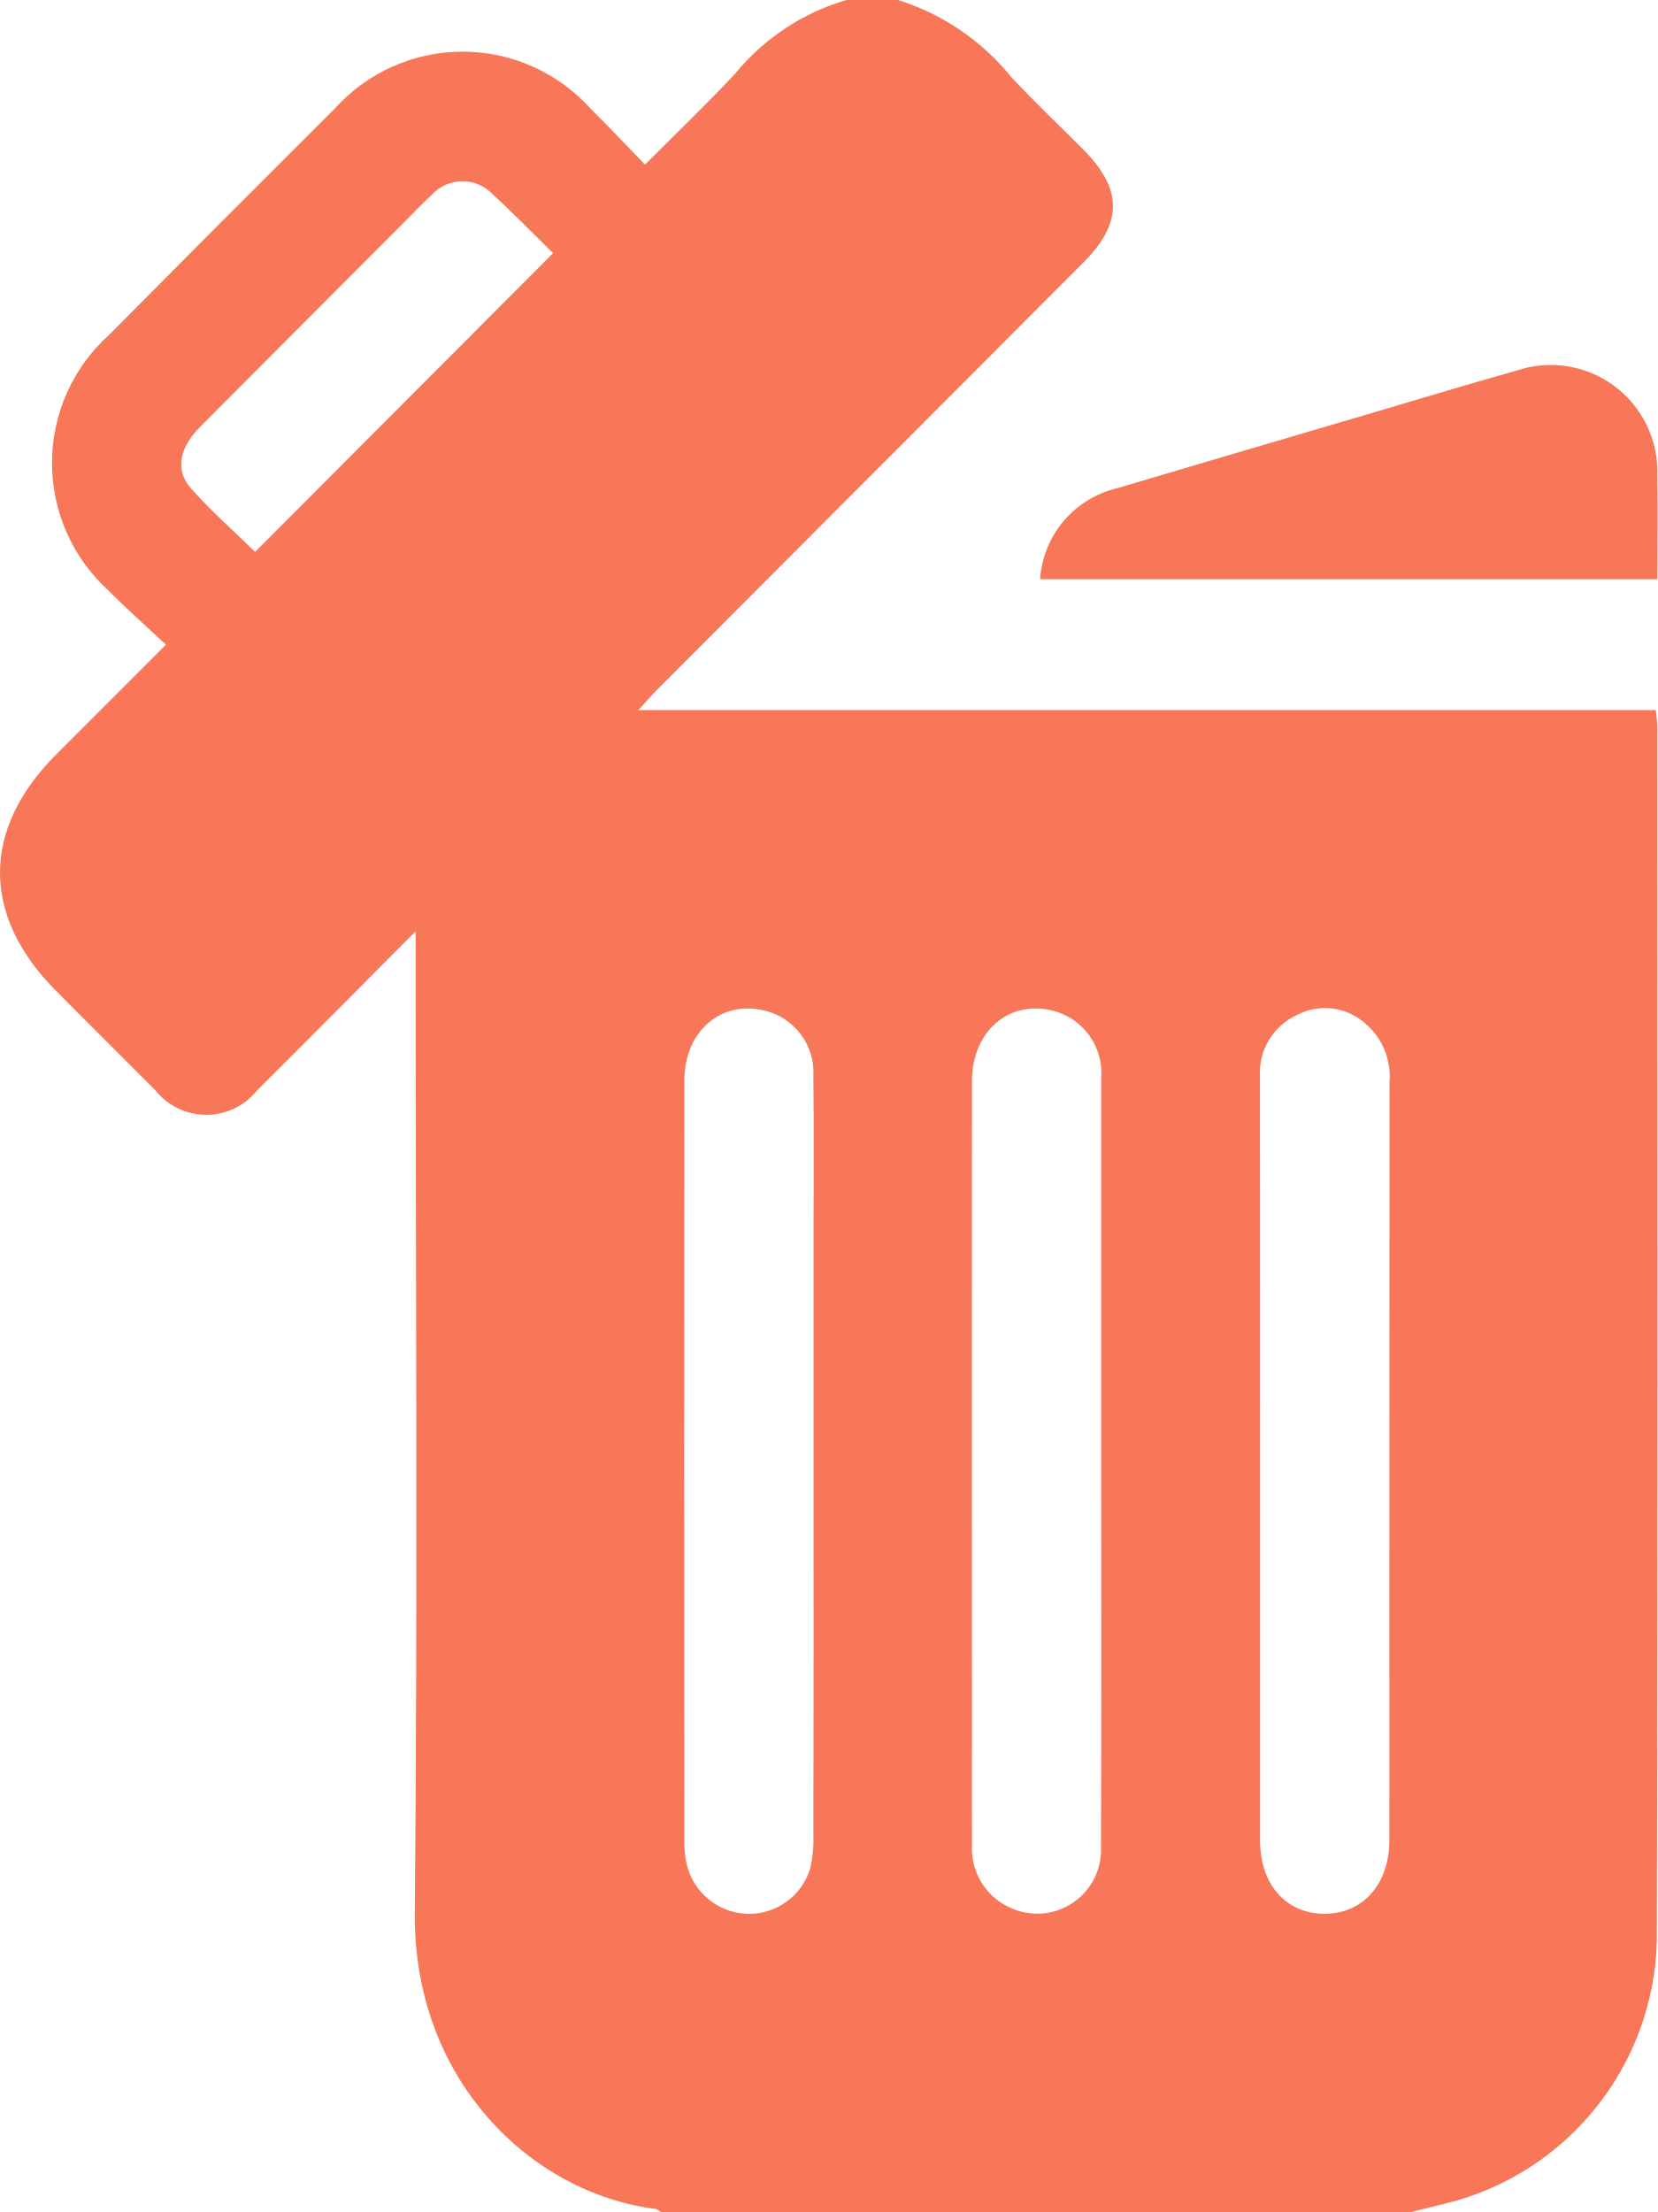
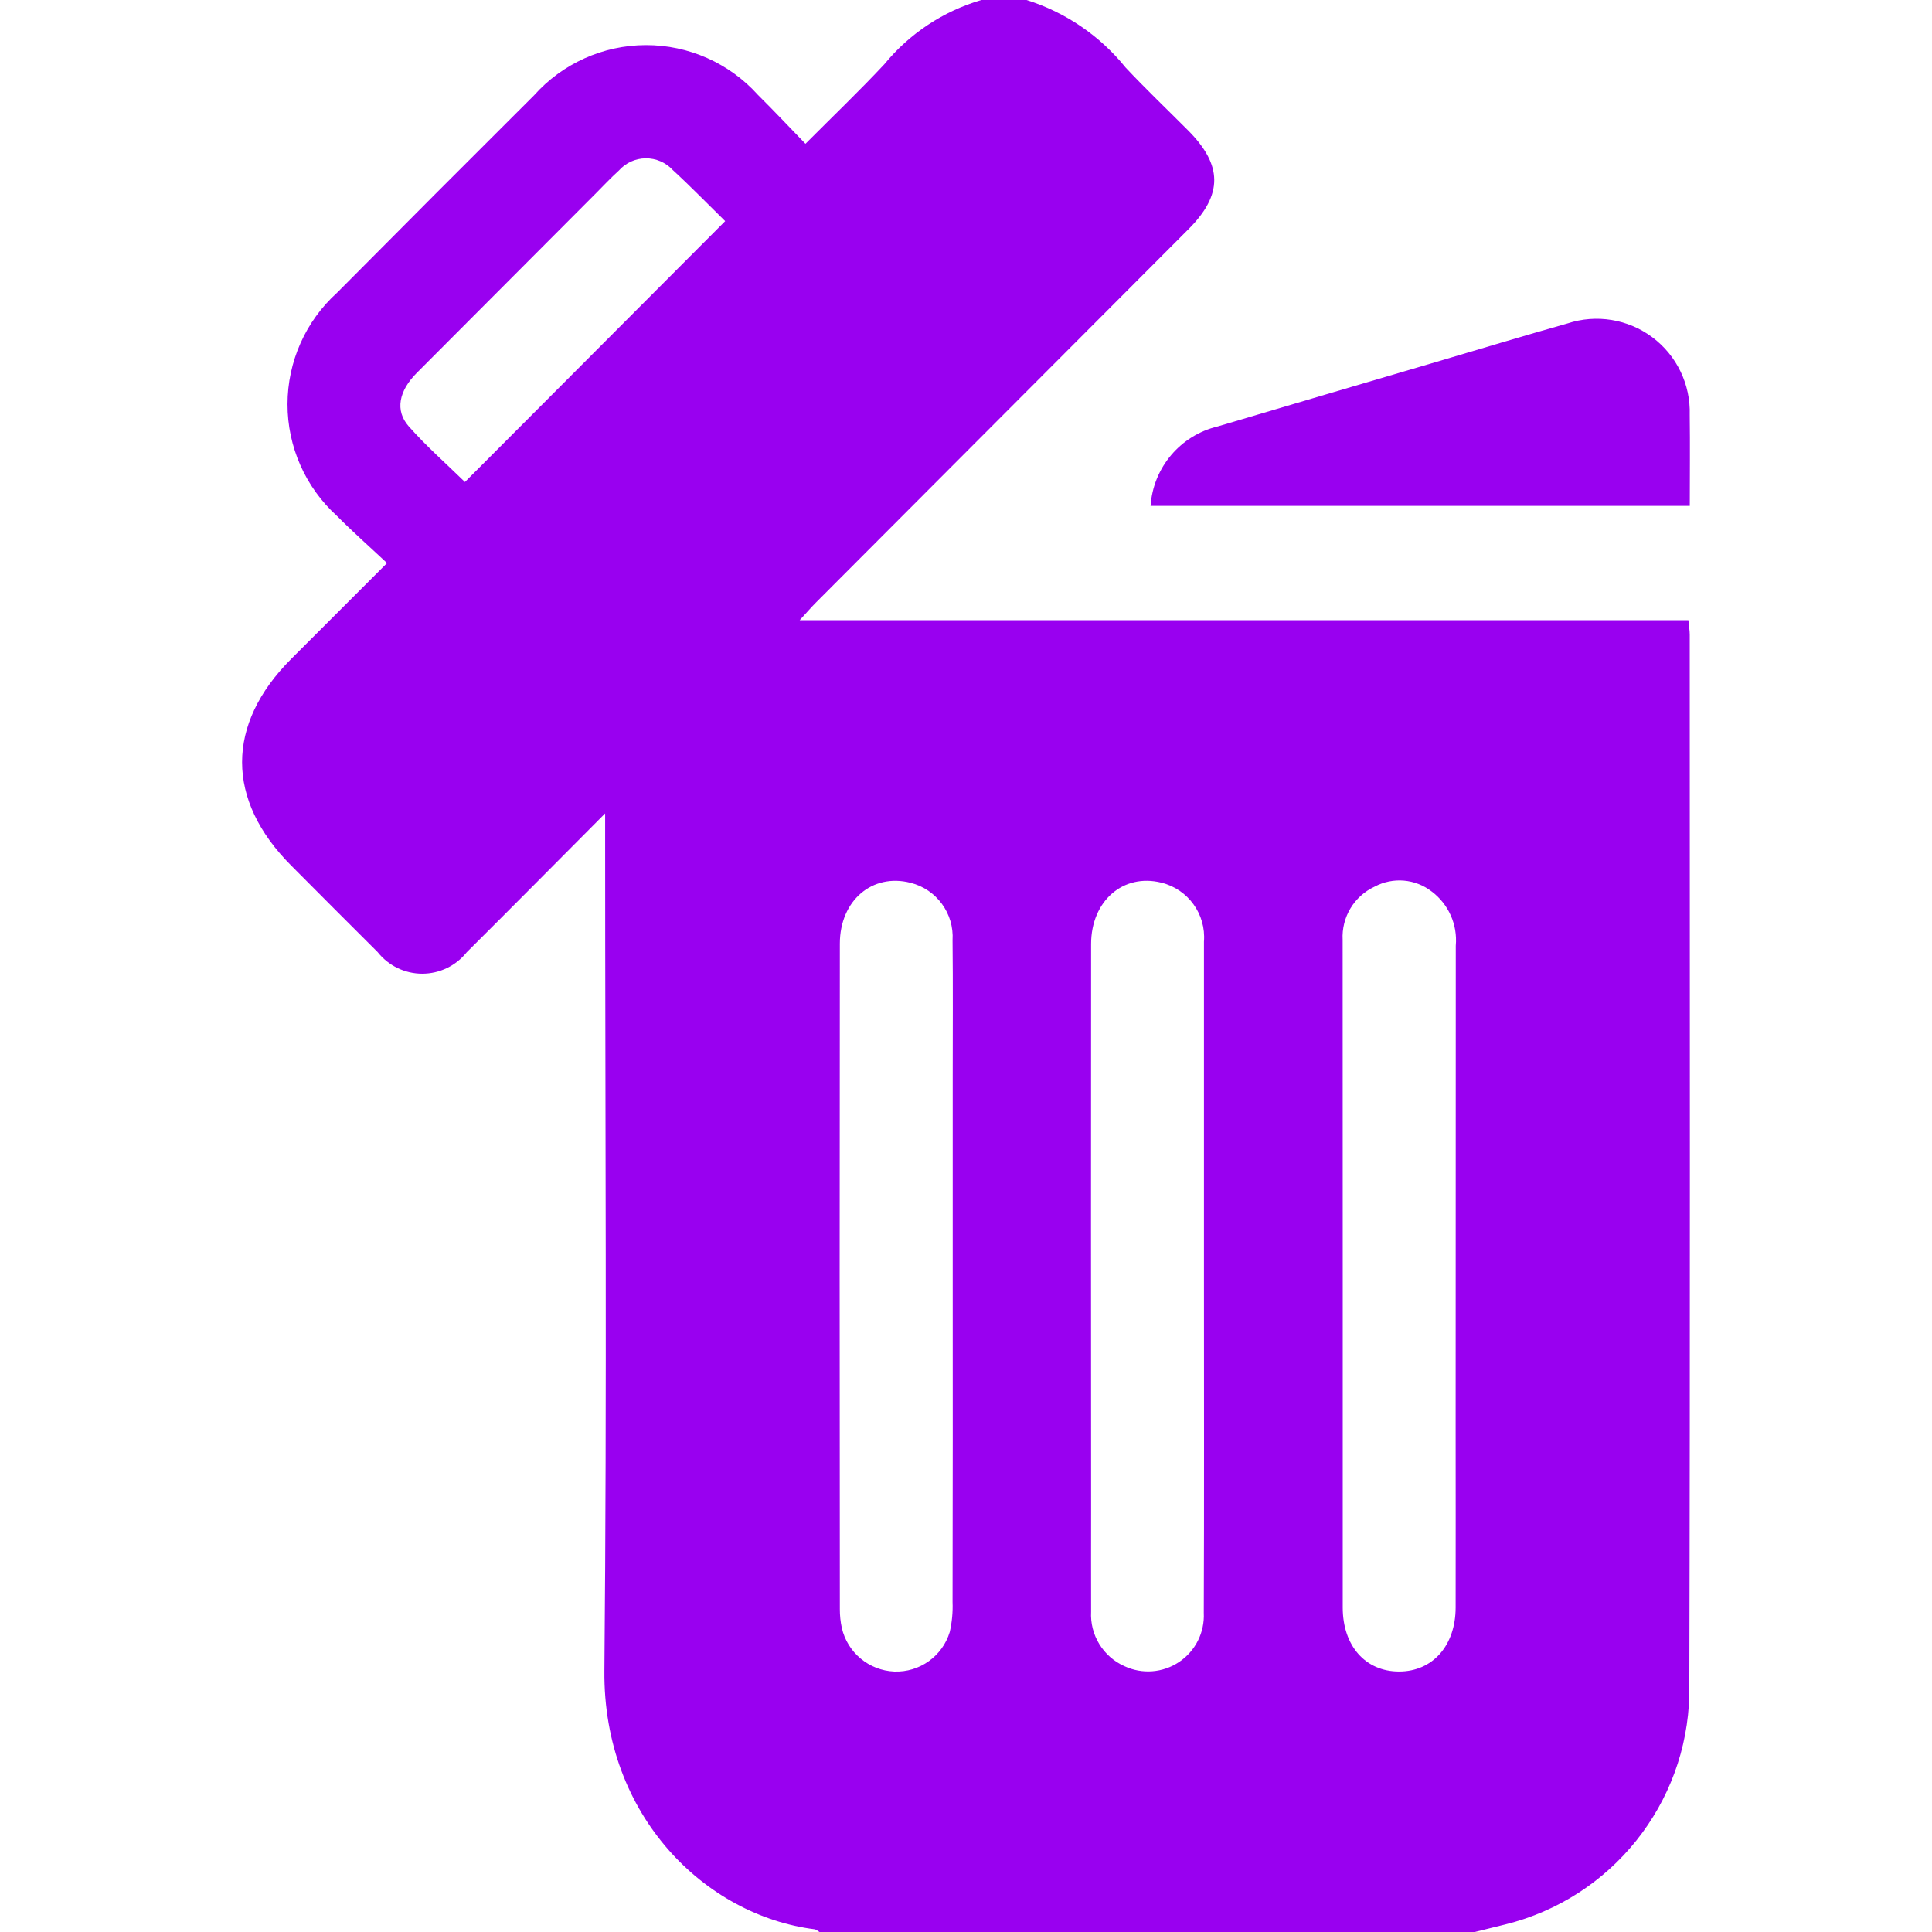
- <svg xmlns="http://www.w3.org/2000/svg" width="74" height="98.747" viewBox="0 0 74 98.747">
-   <g id="delete" transform="translate(621.436 -61)">
-     <path id="Path_13059" data-name="Path 13059" d="M-558.435,159.747h-33.493c-.081-.047-.158-.127-.243-.138-5.565-.7-10.817-5.773-10.747-13.217.132-14.167.038-28.335.038-42.5v-1.317c-2.5,2.514-4.782,4.816-7.077,7.1a2.906,2.906,0,0,1-4.548-.008c-1.48-1.47-2.949-2.951-4.423-4.428-3.343-3.353-3.345-7.21,0-10.559,1.583-1.587,3.17-3.171,4.9-4.9-.9-.845-1.763-1.606-2.57-2.421a7.694,7.694,0,0,1,.014-11.395q5.019-5.058,10.066-10.087a7.683,7.683,0,0,1,11.447-.028c.813.805,1.6,1.641,2.43,2.5,1.417-1.423,2.763-2.709,4.032-4.067A10.073,10.073,0,0,1-583.651,61h2.31a10.593,10.593,0,0,1,5.067,3.456c1.032,1.1,2.126,2.141,3.19,3.209,1.771,1.778,1.783,3.281.024,5.044q-9.519,9.544-19.042,19.084c-.235.236-.453.49-.834.905h45.422c.03.313.069.53.069.747,0,18.055.026,36.109-.022,54.164a12.381,12.381,0,0,1-9.4,11.751Q-557.649,159.555-558.435,159.747Zm-6.746-33.548q0,8.481,0,16.962c0,1.962,1.16,3.272,2.877,3.273s2.89-1.323,2.894-3.269c.007-3.084,0-6.168,0-9.252q0-12.288.007-24.576a3.115,3.115,0,0,0-1.236-2.775,2.691,2.691,0,0,0-2.911-.244,2.83,2.83,0,0,0-1.635,2.725Q-565.178,117.622-565.181,126.2Zm-7.093-.012q0-8.529,0-17.058a2.868,2.868,0,0,0-2.175-3.014c-1.949-.487-3.591.93-3.593,3.138q-.011,14.408,0,28.816c0,1.767-.006,3.534,0,5.3a2.884,2.884,0,0,0,1.7,2.79,2.851,2.851,0,0,0,4.059-2.722C-572.26,137.688-572.275,131.938-572.274,126.188Zm-12.841.025q0-5.107,0-10.214c0-2.313.017-4.626-.008-6.938a2.844,2.844,0,0,0-2.15-2.939c-1.946-.5-3.609.9-3.611,3.11q-.019,17.008,0,34.016a4.439,4.439,0,0,0,.1.955,2.876,2.876,0,0,0,2.68,2.233,2.852,2.852,0,0,0,2.839-2.025,5.854,5.854,0,0,0,.142-1.526Q-585.107,134.548-585.115,126.212Zm-11.63-53.91c-.895-.877-1.763-1.774-2.682-2.616a1.856,1.856,0,0,0-2.75.029c-.427.387-.822.81-1.229,1.219q-4.553,4.561-9.1,9.124c-.919.923-1.124,1.926-.412,2.733.9,1.021,1.933,1.926,2.872,2.845Z" transform="translate(0)" fill="#f87758" />
-     <path id="Path_13060" data-name="Path 13060" d="M-413.308,133.993h-27.559a4.489,4.489,0,0,1,3.435-4.06q5.569-1.652,11.143-3.289c2.241-.661,4.478-1.339,6.726-1.973a4.761,4.761,0,0,1,6.252,4.674C-413.29,130.877-413.308,132.41-413.308,133.993Z" transform="translate(-134.135 -47.138)" fill="#f87758" />
+ <svg xmlns="http://www.w3.org/2000/svg" id="SvgjsSvg1949" width="288" height="288" version="1.1">
+   <defs id="SvgjsDefs1950" />
+   <g id="SvgjsG1951">
+     <svg width="288" height="288" viewBox="0 0 74 98.747">
+       <g transform="translate(621.436 -61)" fill="#000000" class="color000 svgShape">
+         <path fill="#9900f0" d="M-558.435,159.747h-33.493c-.081-.047-.158-.127-.243-.138-5.565-.7-10.817-5.773-10.747-13.217.132-14.167.038-28.335.038-42.5v-1.317c-2.5,2.514-4.782,4.816-7.077,7.1a2.906,2.906,0,0,1-4.548-.008c-1.48-1.47-2.949-2.951-4.423-4.428-3.343-3.353-3.345-7.21,0-10.559,1.583-1.587,3.17-3.171,4.9-4.9-.9-.845-1.763-1.606-2.57-2.421a7.694,7.694,0,0,1,.014-11.395q5.019-5.058,10.066-10.087a7.683,7.683,0,0,1,11.447-.028c.813.805,1.6,1.641,2.43,2.5,1.417-1.423,2.763-2.709,4.032-4.067A10.073,10.073,0,0,1-583.651,61h2.31a10.593,10.593,0,0,1,5.067,3.456c1.032,1.1,2.126,2.141,3.19,3.209,1.771,1.778,1.783,3.281.024,5.044q-9.519,9.544-19.042,19.084c-.235.236-.453.49-.834.905h45.422c.03.313.069.53.069.747,0,18.055.026,36.109-.022,54.164a12.381,12.381,0,0,1-9.4,11.751Q-557.649,159.555-558.435,159.747Zm-6.746-33.548q0,8.481,0,16.962c0,1.962,1.16,3.272,2.877,3.273s2.89-1.323,2.894-3.269c.007-3.084,0-6.168,0-9.252q0-12.288.007-24.576a3.115,3.115,0,0,0-1.236-2.775,2.691,2.691,0,0,0-2.911-.244,2.83,2.83,0,0,0-1.635,2.725Q-565.178,117.622-565.181,126.2Zm-7.093-.012q0-8.529,0-17.058a2.868,2.868,0,0,0-2.175-3.014c-1.949-.487-3.591.93-3.593,3.138q-.011,14.408,0,28.816c0,1.767-.006,3.534,0,5.3a2.884,2.884,0,0,0,1.7,2.79,2.851,2.851,0,0,0,4.059-2.722C-572.26,137.688-572.275,131.938-572.274,126.188Zm-12.841.025q0-5.107,0-10.214c0-2.313.017-4.626-.008-6.938a2.844,2.844,0,0,0-2.15-2.939c-1.946-.5-3.609.9-3.611,3.11q-.019,17.008,0,34.016a4.439,4.439,0,0,0,.1.955,2.876,2.876,0,0,0,2.68,2.233,2.852,2.852,0,0,0,2.839-2.025,5.854,5.854,0,0,0,.142-1.526Q-585.107,134.548-585.115,126.212Zm-11.63-53.91c-.895-.877-1.763-1.774-2.682-2.616a1.856,1.856,0,0,0-2.75.029c-.427.387-.822.81-1.229,1.219q-4.553,4.561-9.1,9.124c-.919.923-1.124,1.926-.412,2.733.9,1.021,1.933,1.926,2.872,2.845Z" data-name="Path 13059" class="colorf87758 svgShape" />
+         <path fill="#9900f0" d="M-413.308,133.993h-27.559a4.489,4.489,0,0,1,3.435-4.06q5.569-1.652,11.143-3.289c2.241-.661,4.478-1.339,6.726-1.973a4.761,4.761,0,0,1,6.252,4.674C-413.29,130.877-413.308,132.41-413.308,133.993Z" data-name="Path 13060" transform="translate(-134.135 -47.138)" class="colorf87758 svgShape" />
+       </g>
+     </svg>
  </g>
</svg>
